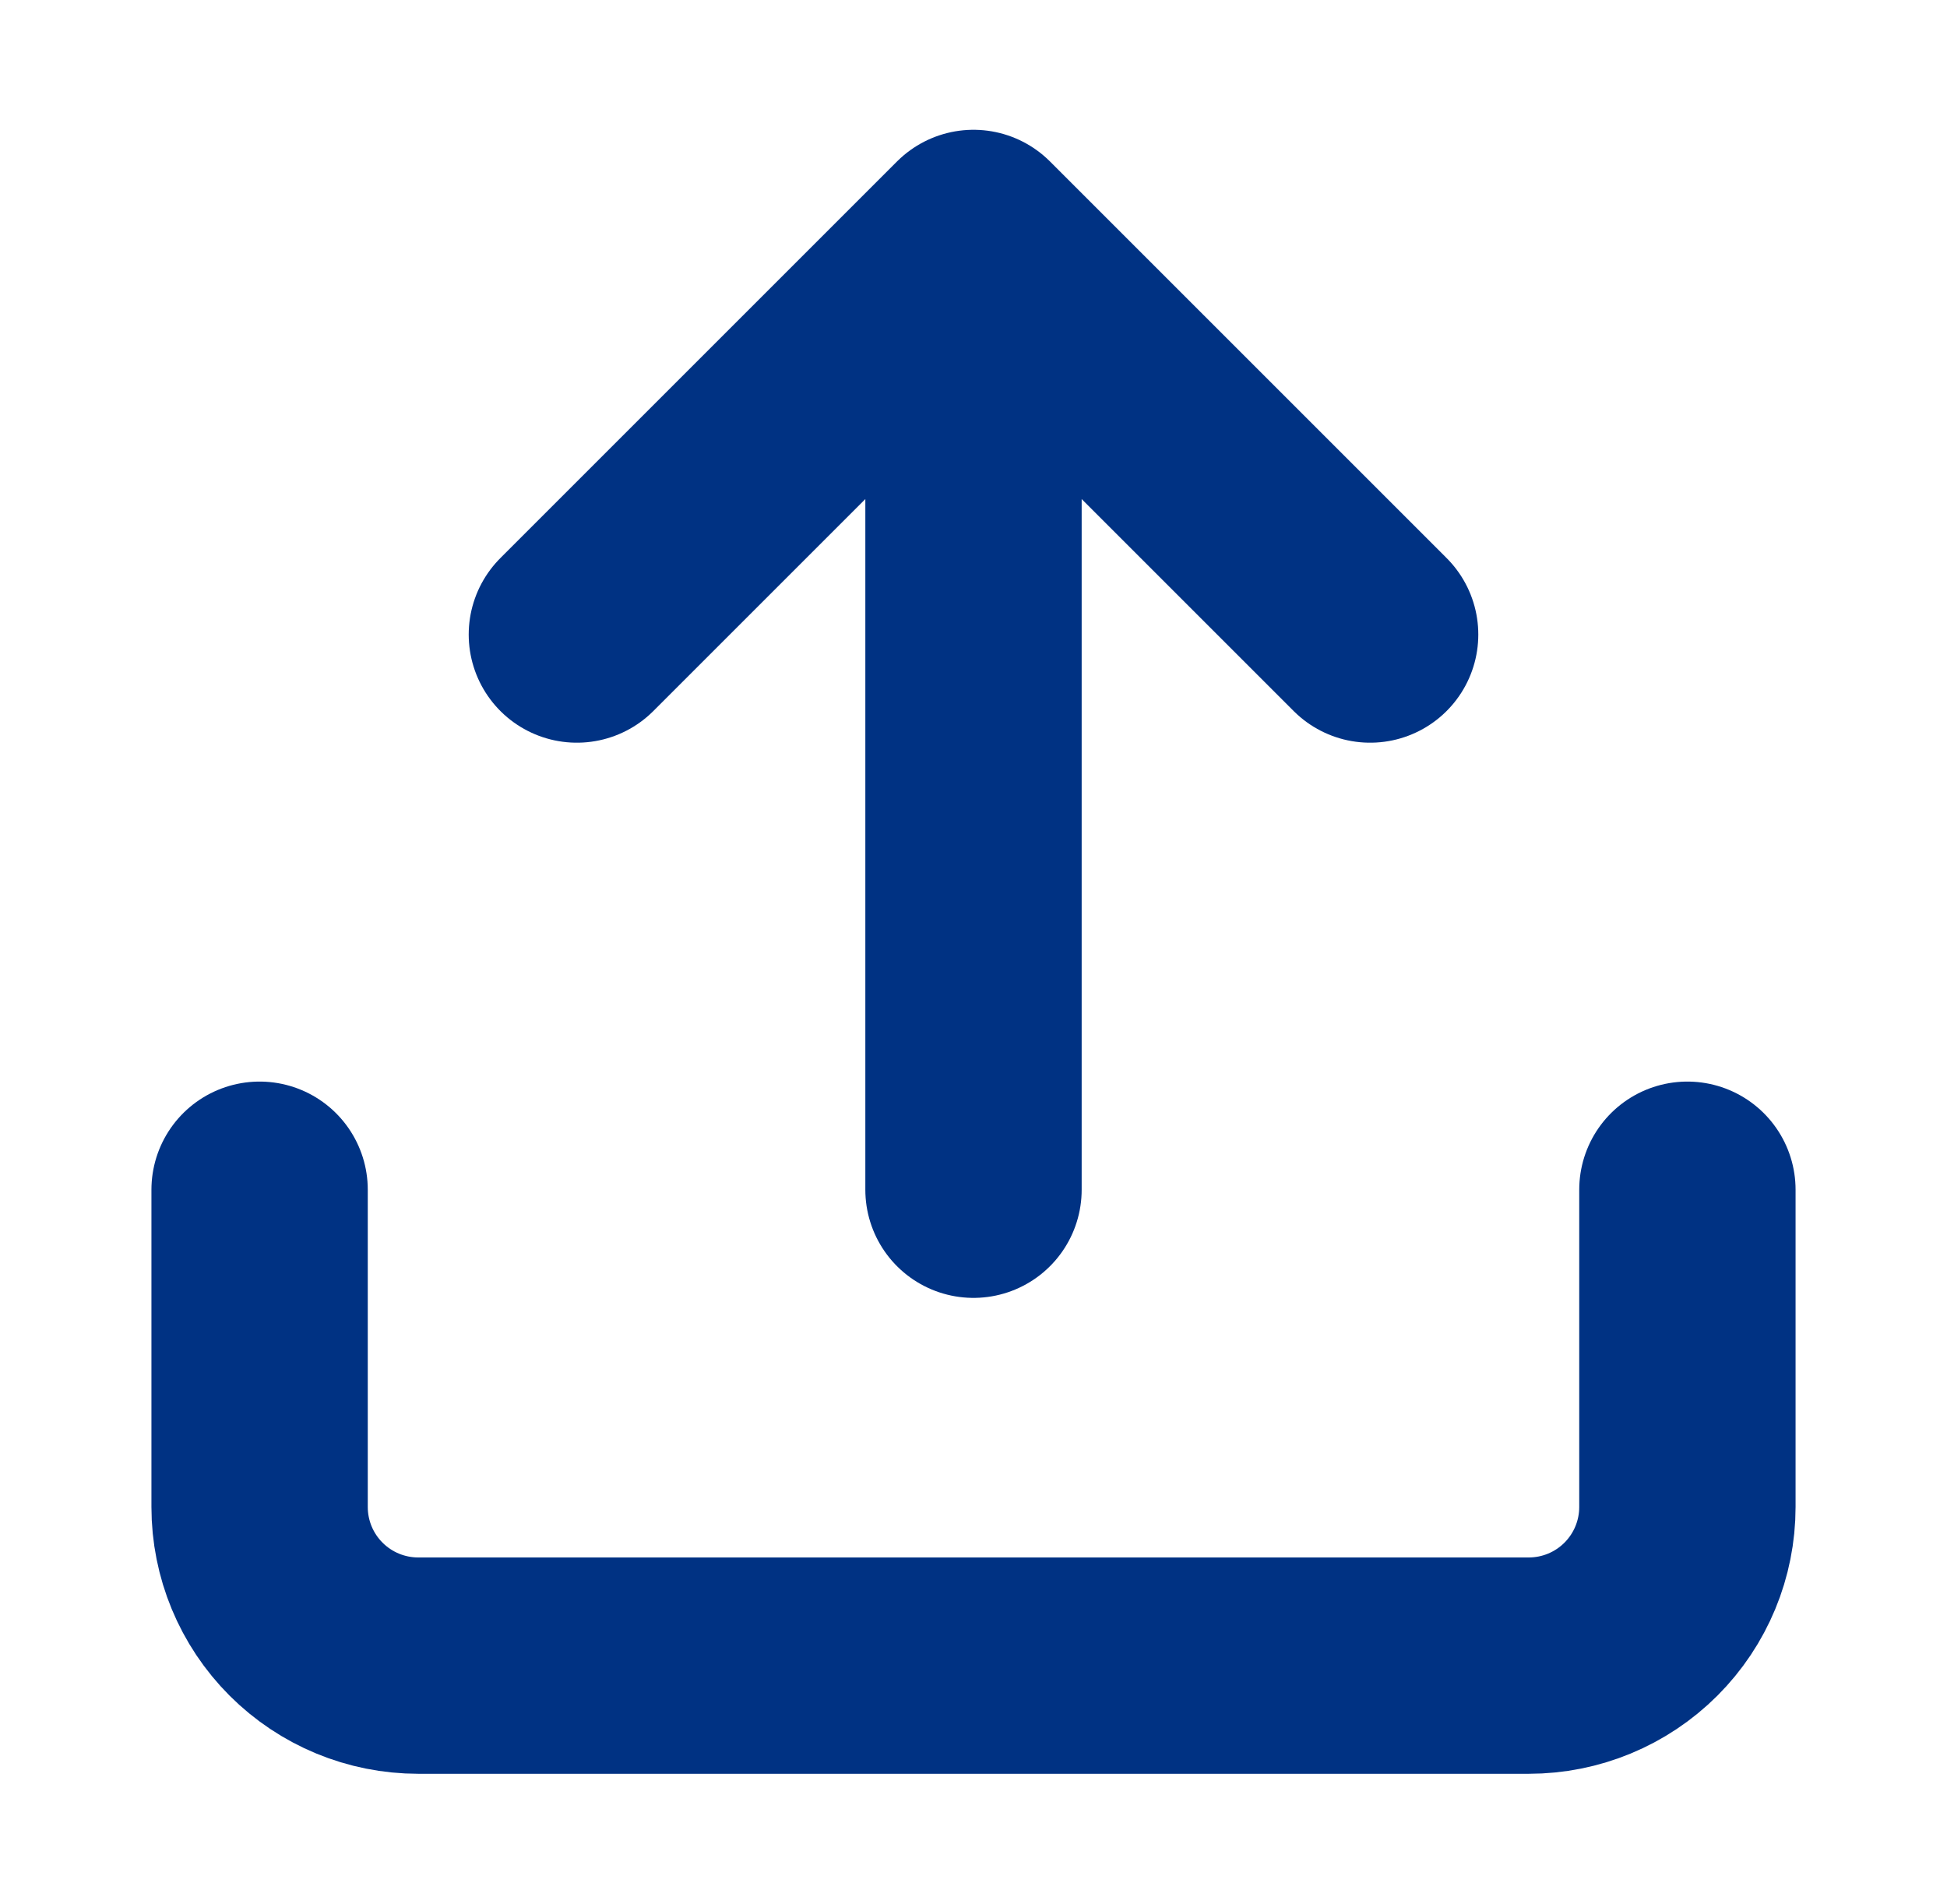
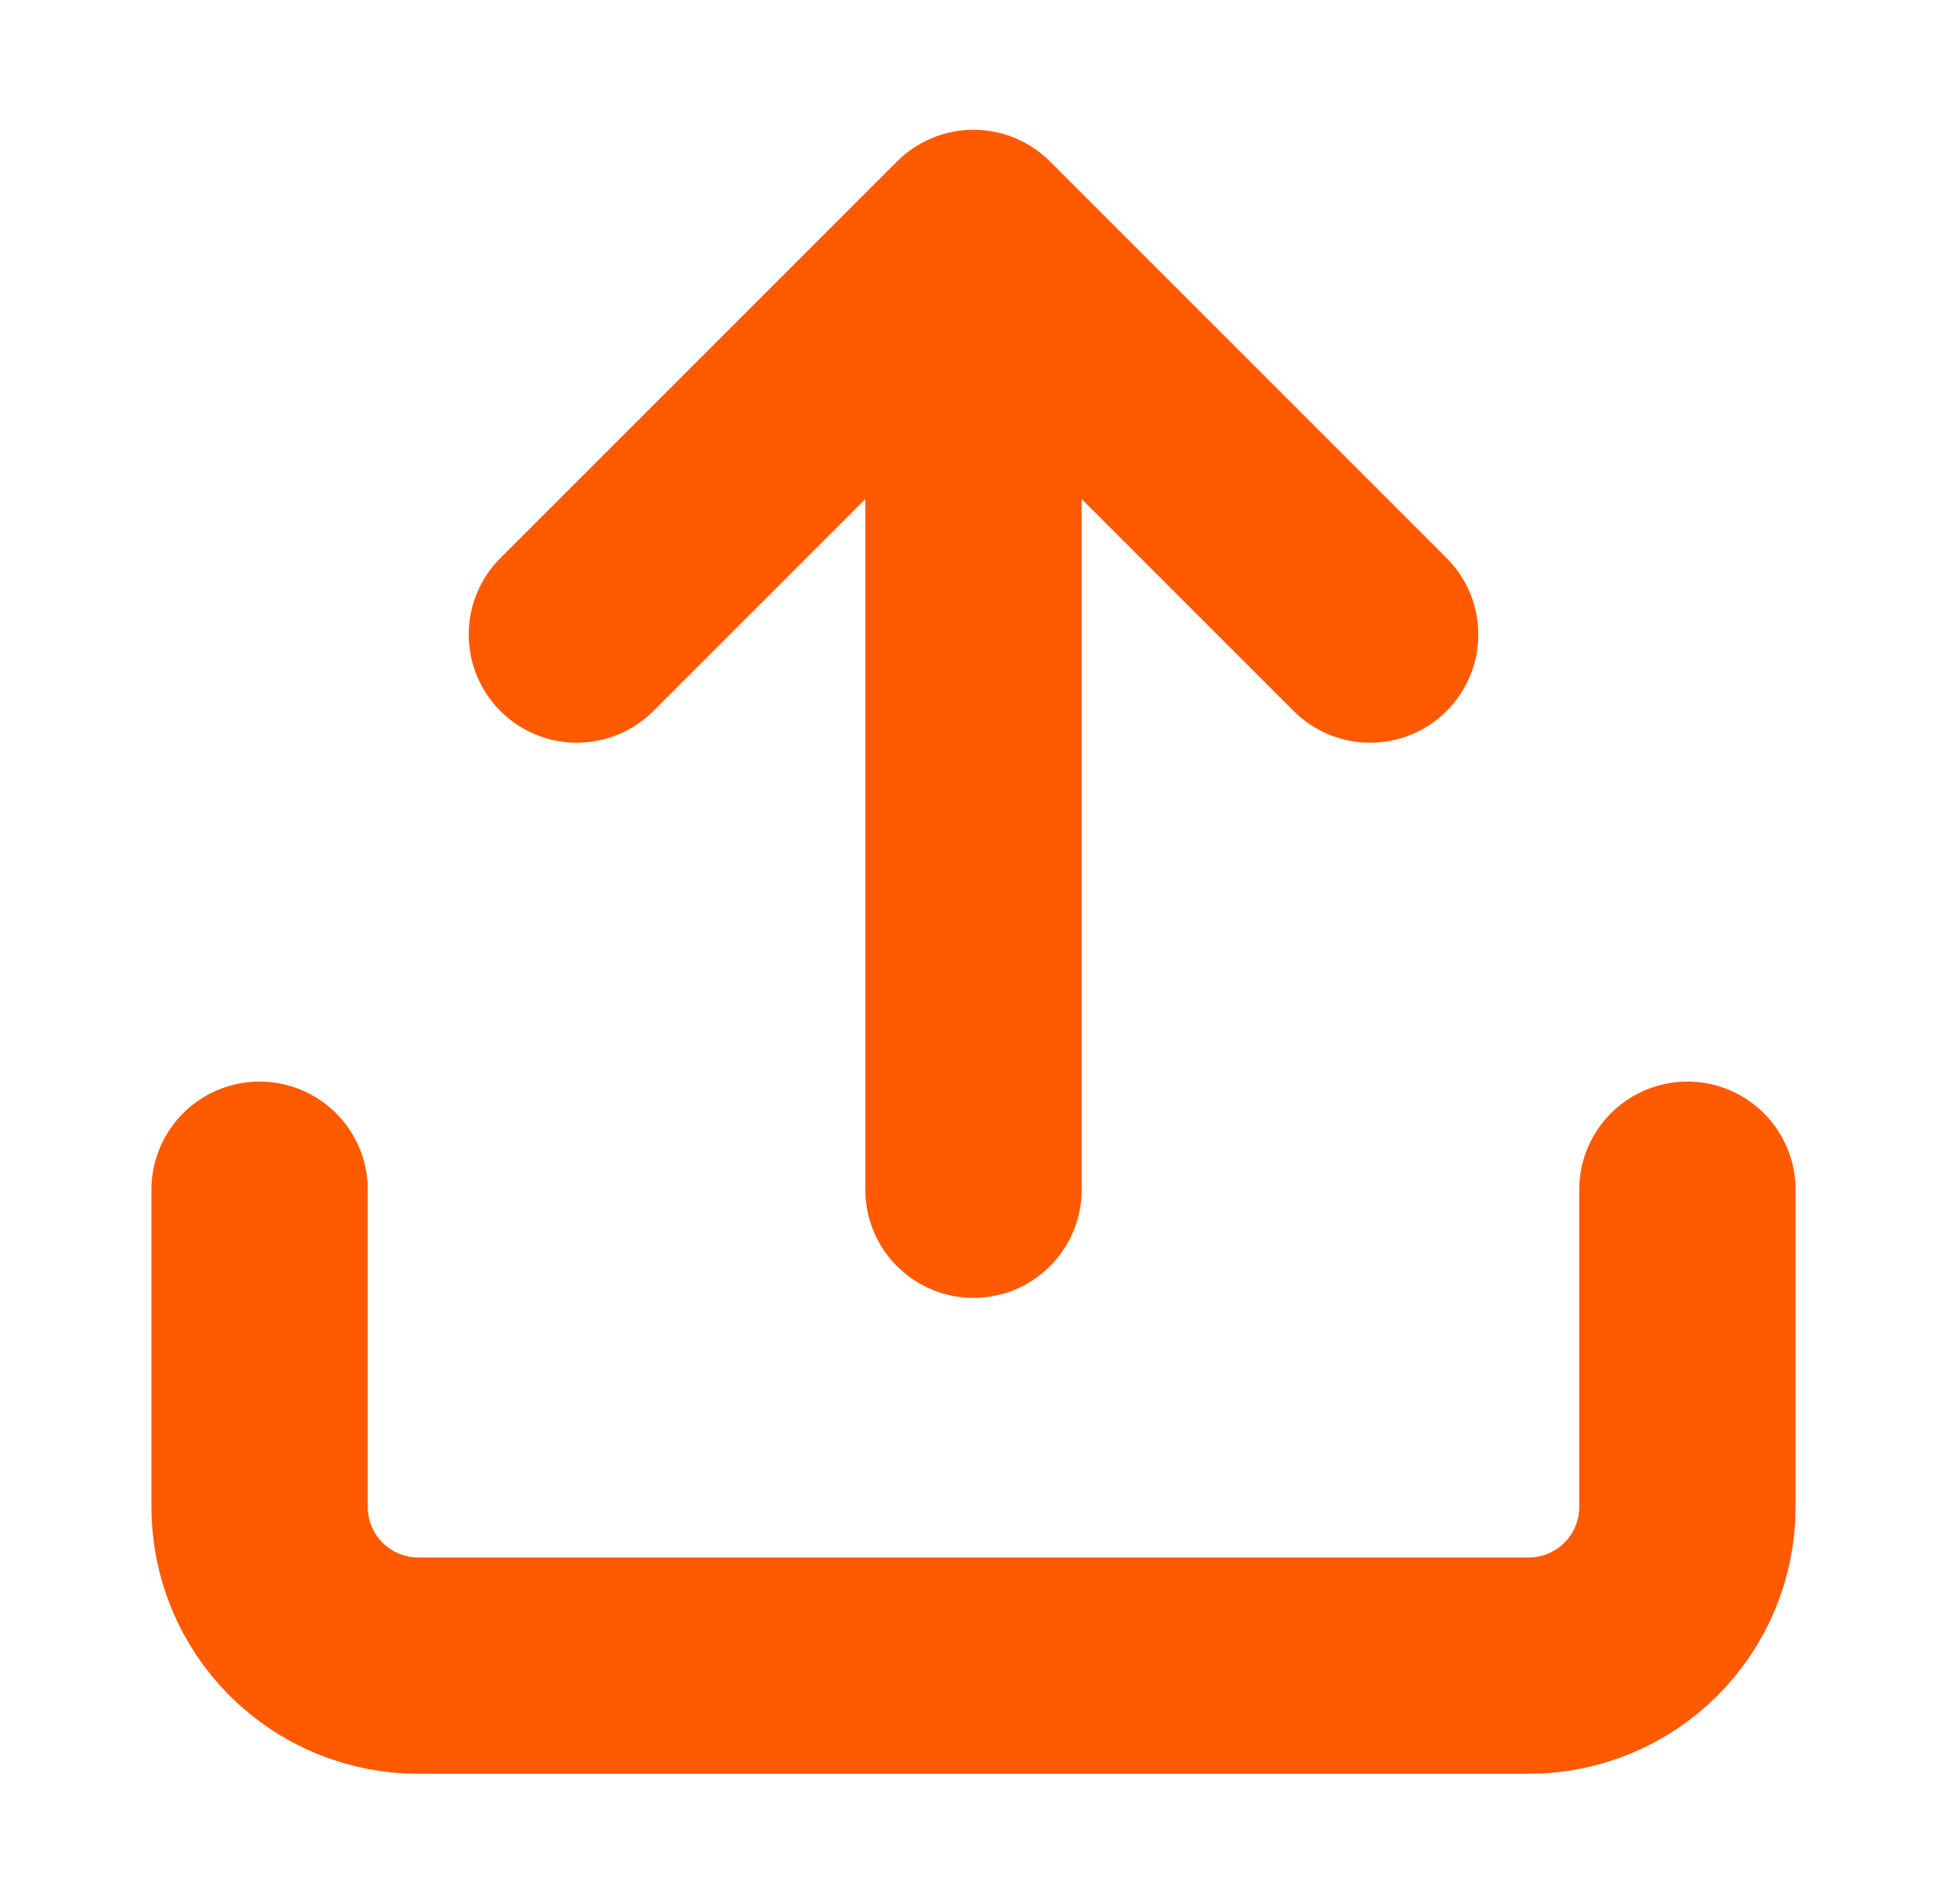
<svg xmlns="http://www.w3.org/2000/svg" width="45" height="44" viewBox="0 0 45 44" fill="none">
-   <path d="M39 27.5V34.833C39 35.806 38.614 36.738 37.926 37.426C37.238 38.114 36.306 38.5 35.333 38.5H9.667C8.694 38.5 7.762 38.114 7.074 37.426C6.386 36.738 6 35.806 6 34.833V27.5M31.667 14.667L22.5 5.5M22.5 5.5L13.333 14.667M22.5 5.5V27.5" stroke="#003283" stroke-width="5" stroke-linecap="round" stroke-linejoin="round" />
+   <path d="M39 27.5V34.833C39 35.806 38.614 36.738 37.926 37.426C37.238 38.114 36.306 38.5 35.333 38.5H9.667C8.694 38.5 7.762 38.114 7.074 37.426C6.386 36.738 6 35.806 6 34.833V27.5M31.667 14.667L22.5 5.5M22.5 5.5L13.333 14.667M22.5 5.5V27.5" stroke="#ff5a00" stroke-width="5" stroke-linecap="round" stroke-linejoin="round" />
</svg>
